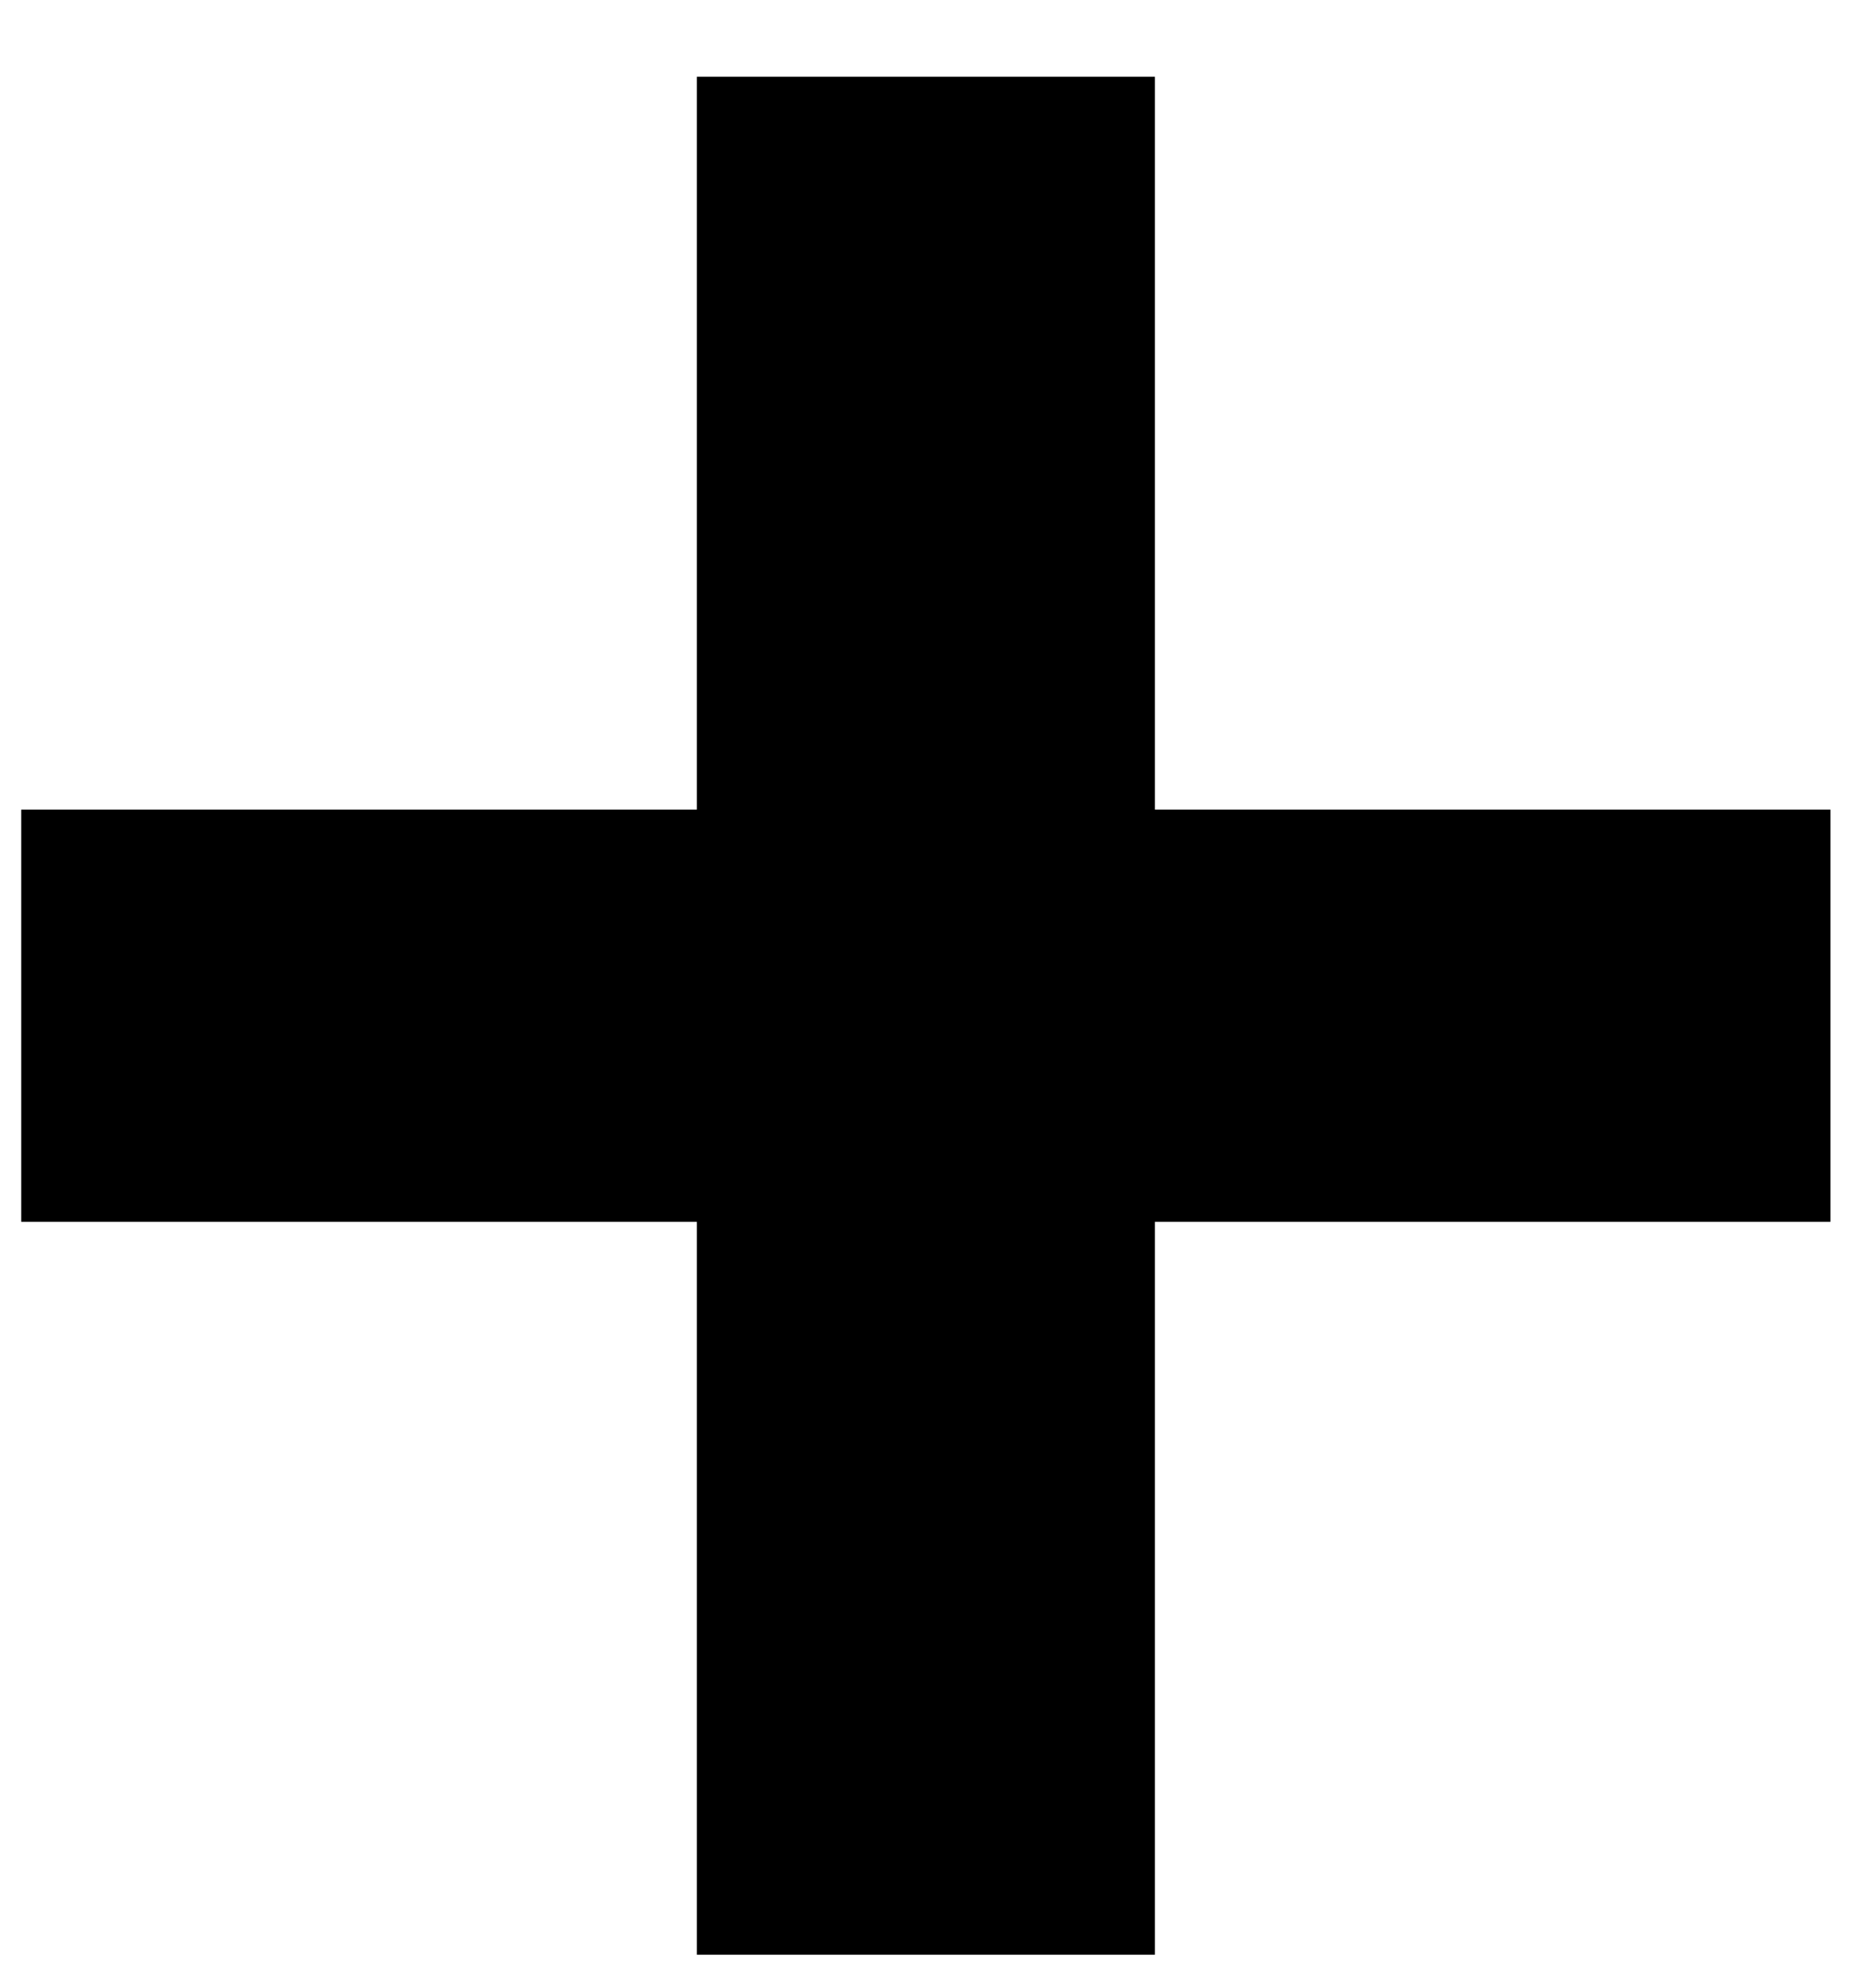
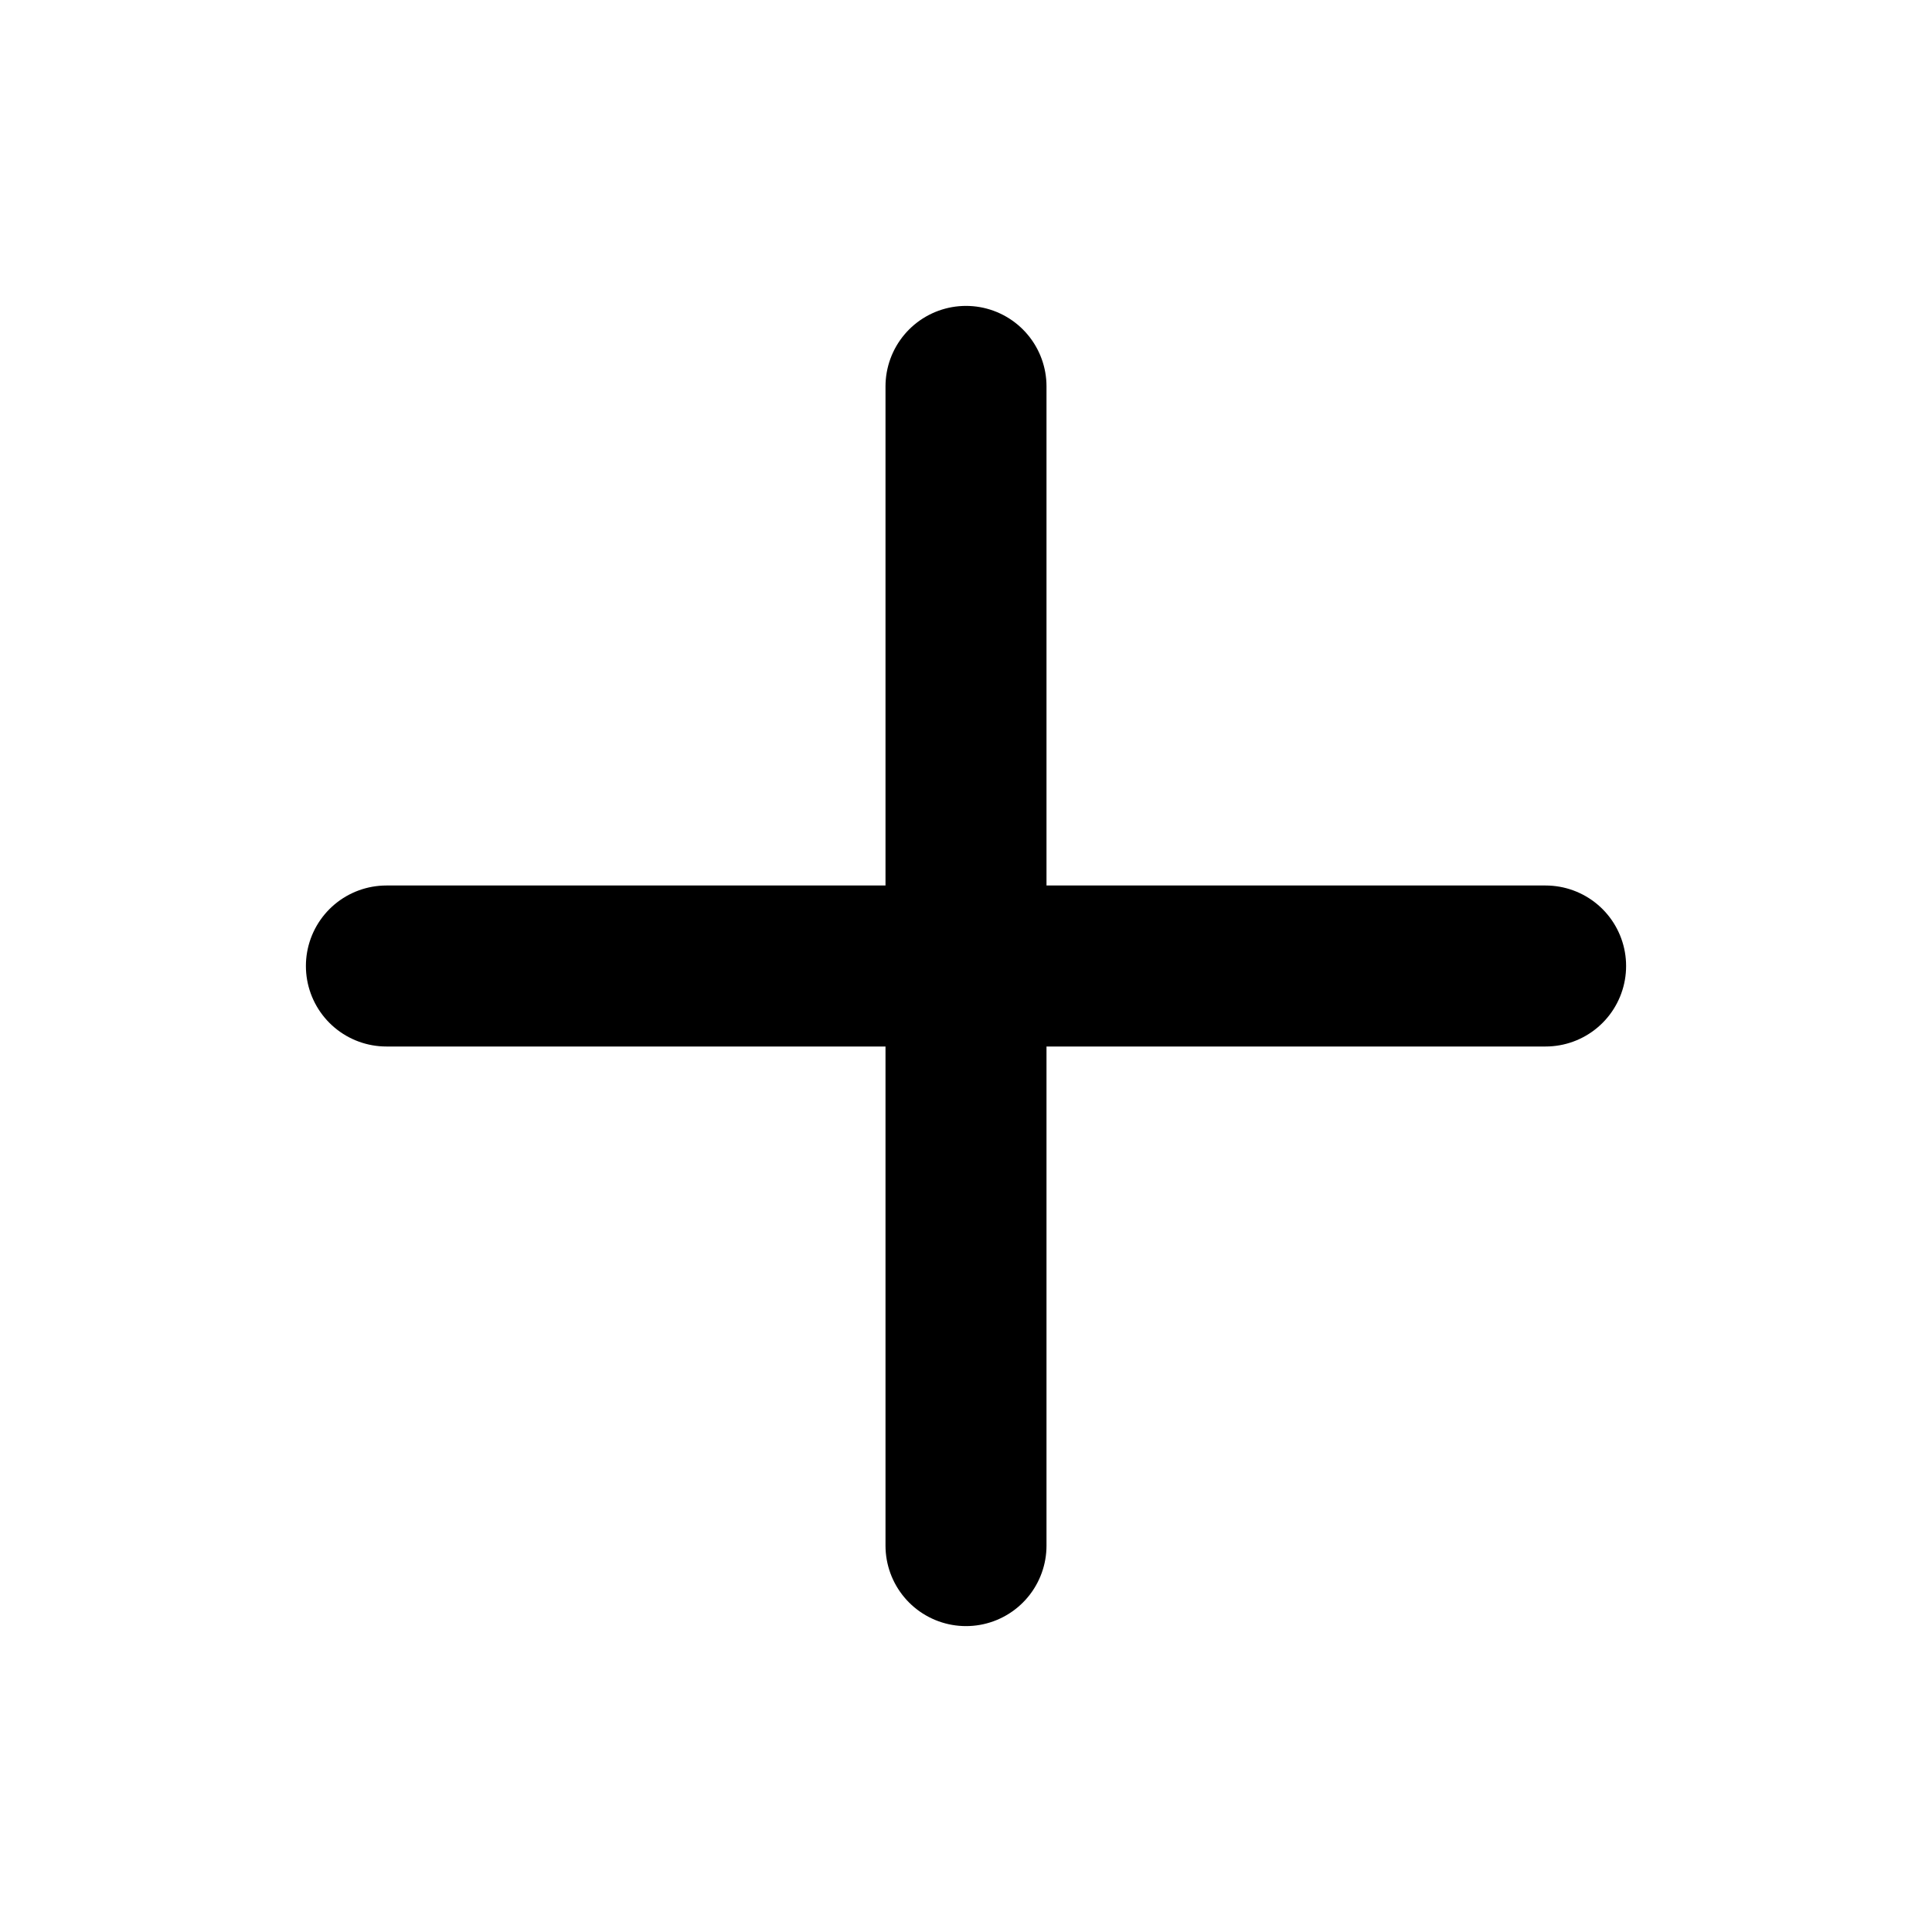
- <svg xmlns="http://www.w3.org/2000/svg" width="14" height="15" viewBox="0 0 14 15" fill="none">
-   <path d="M13.811 6.109V9.219H8.714V14.749H5.258V9.219H0.16V6.109H5.258V0.579H8.714V6.109H13.811Z" fill="currentColor" />
+ <svg xmlns="http://www.w3.org/2000/svg" width="24" height="24" viewBox="0 0 24 24" fill="none">
+   <path d="M12 4.8L12 19.2M19.2 12L4.8 12" stroke="currentColor" stroke-width="2" stroke-linecap="round" />
</svg>
